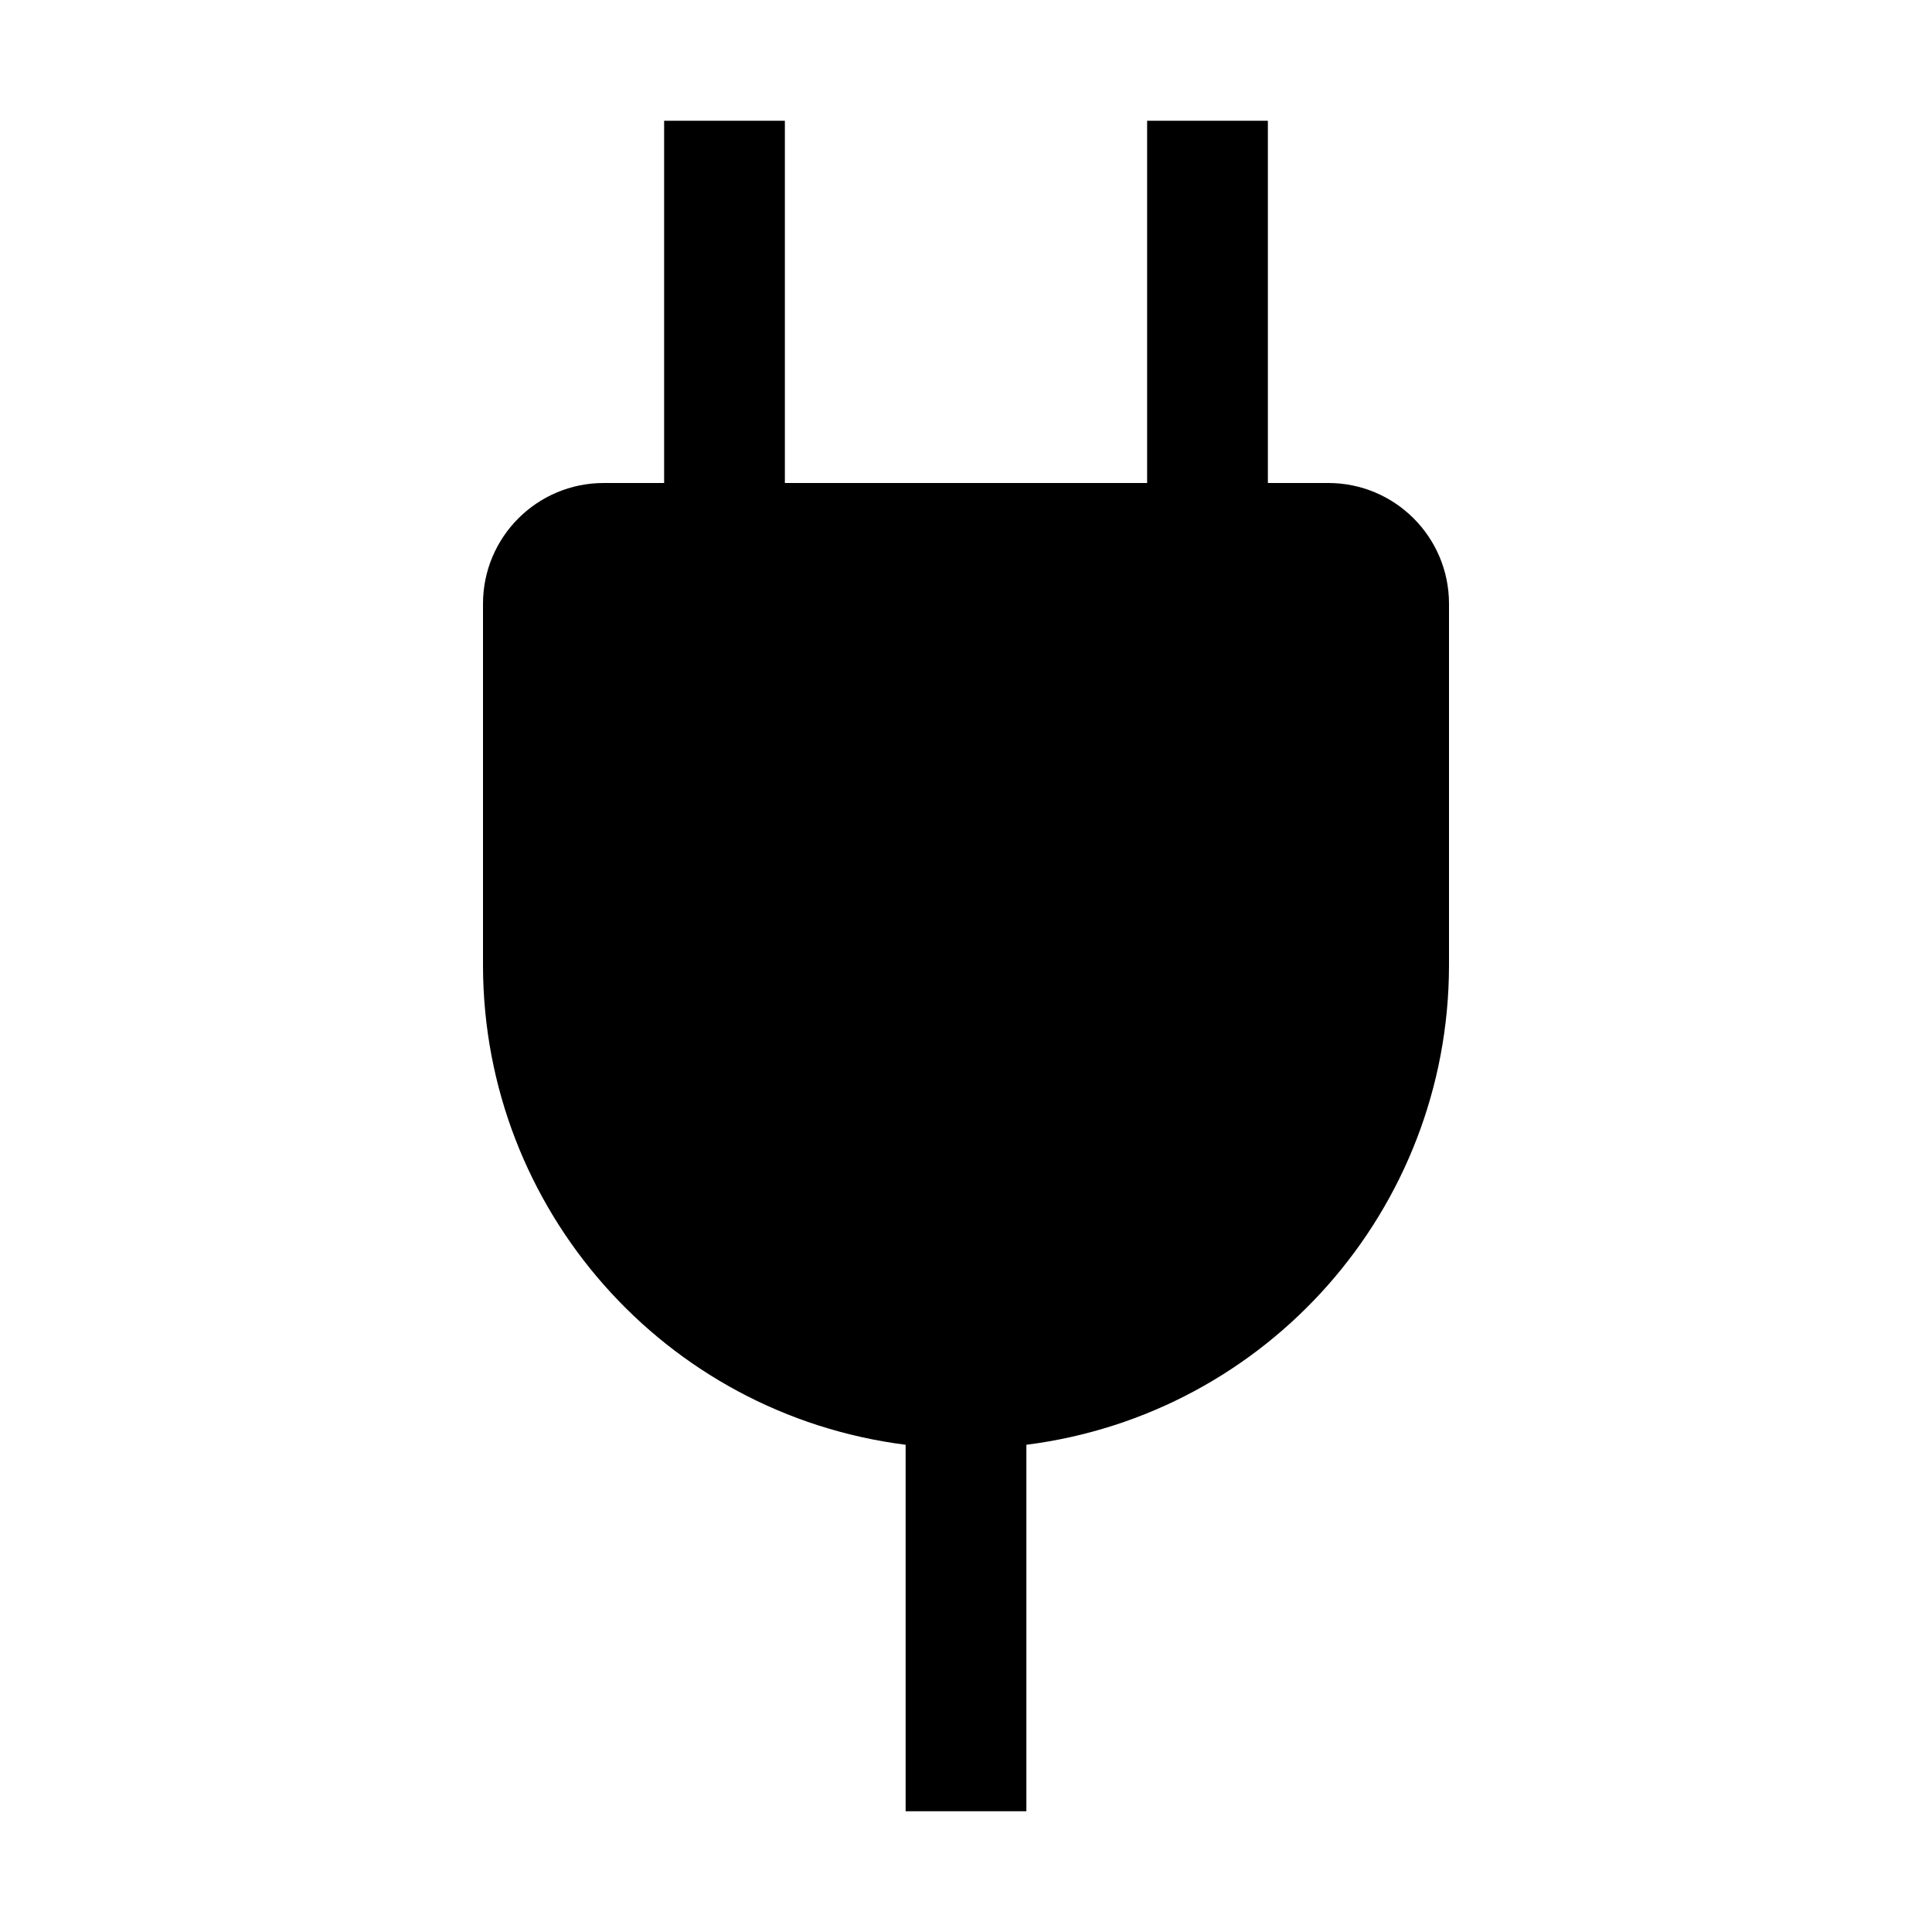
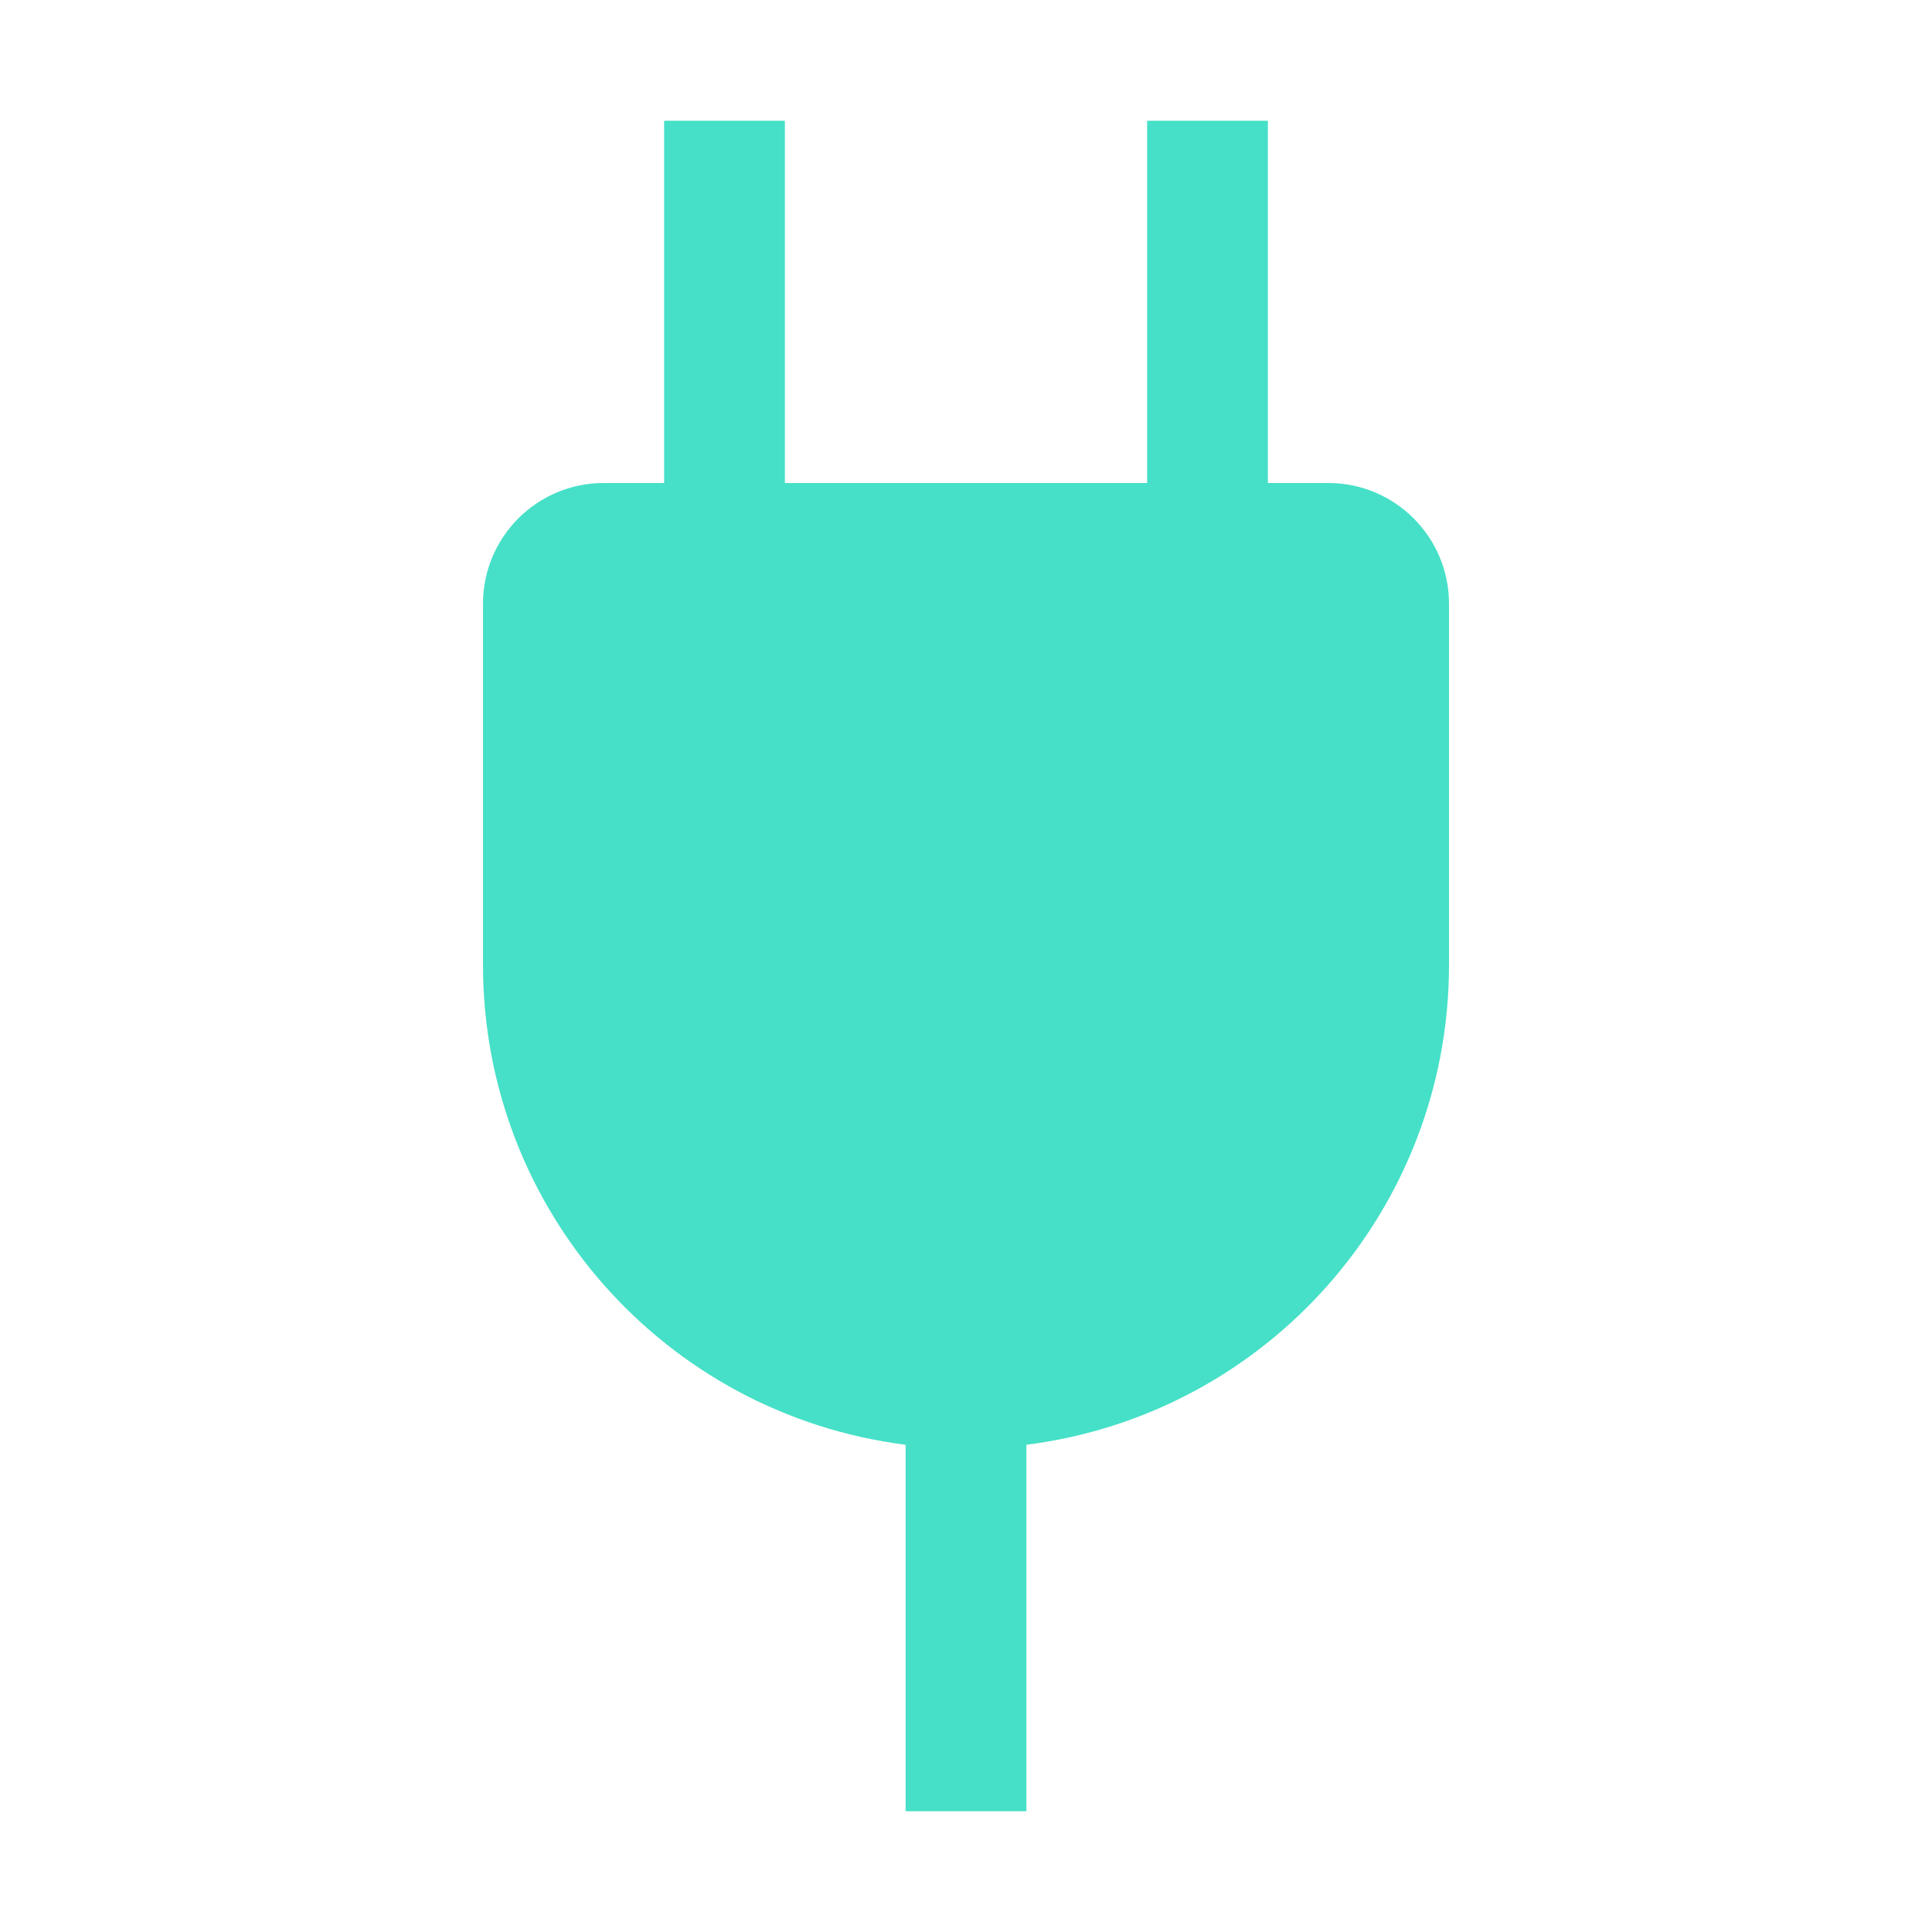
<svg xmlns="http://www.w3.org/2000/svg" width="32" height="32" viewBox="0 0 32 32">
-   <path fill="currentColor" d="M22 8h-1V2h-2v6h-6V2h-2v6h-1a2 2 0 0 0-2 2v6a8.01 8.01 0 0 0 7 7.93V30h2v-6.07A8.01 8.01 0 0 0 24 16v-6a2 2 0 0 0-2-2" />
+   <path fill="#45e0c7" d="M22 8h-1V2h-2v6h-6V2h-2v6h-1a2 2 0 0 0-2 2v6a8.01 8.01 0 0 0 7 7.93V30h2v-6.07A8.01 8.01 0 0 0 24 16v-6a2 2 0 0 0-2-2" />
</svg>
